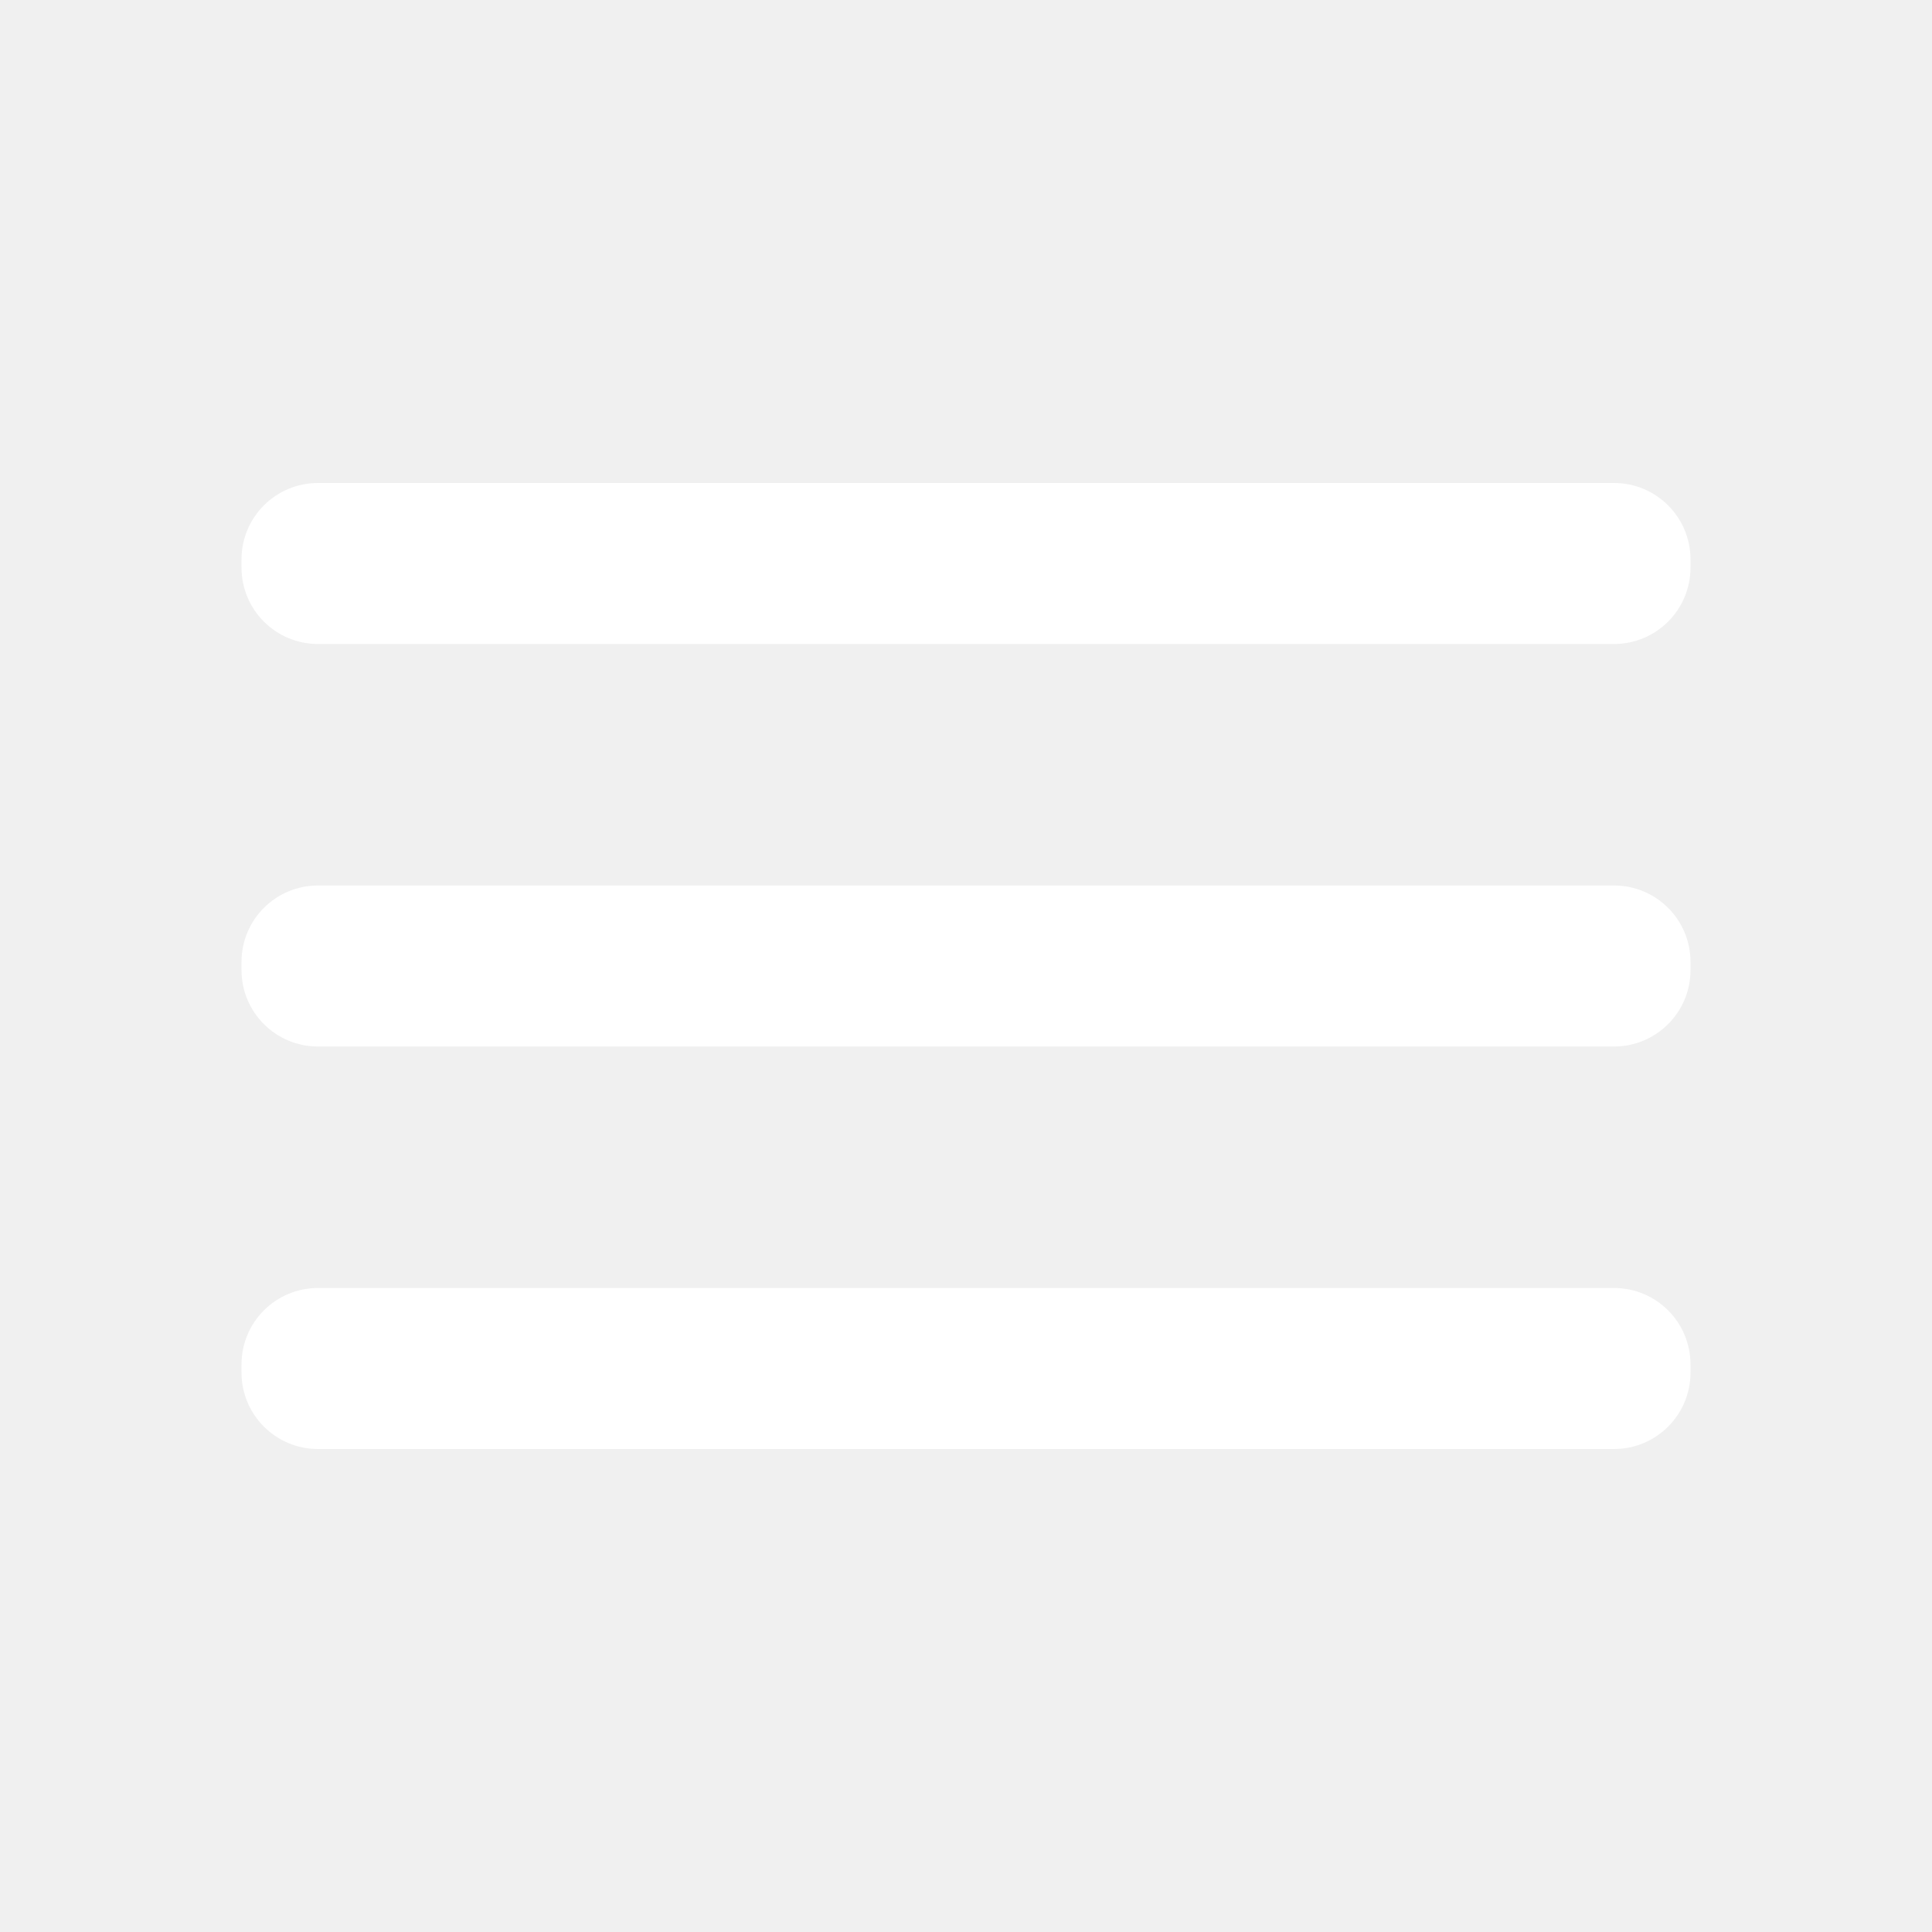
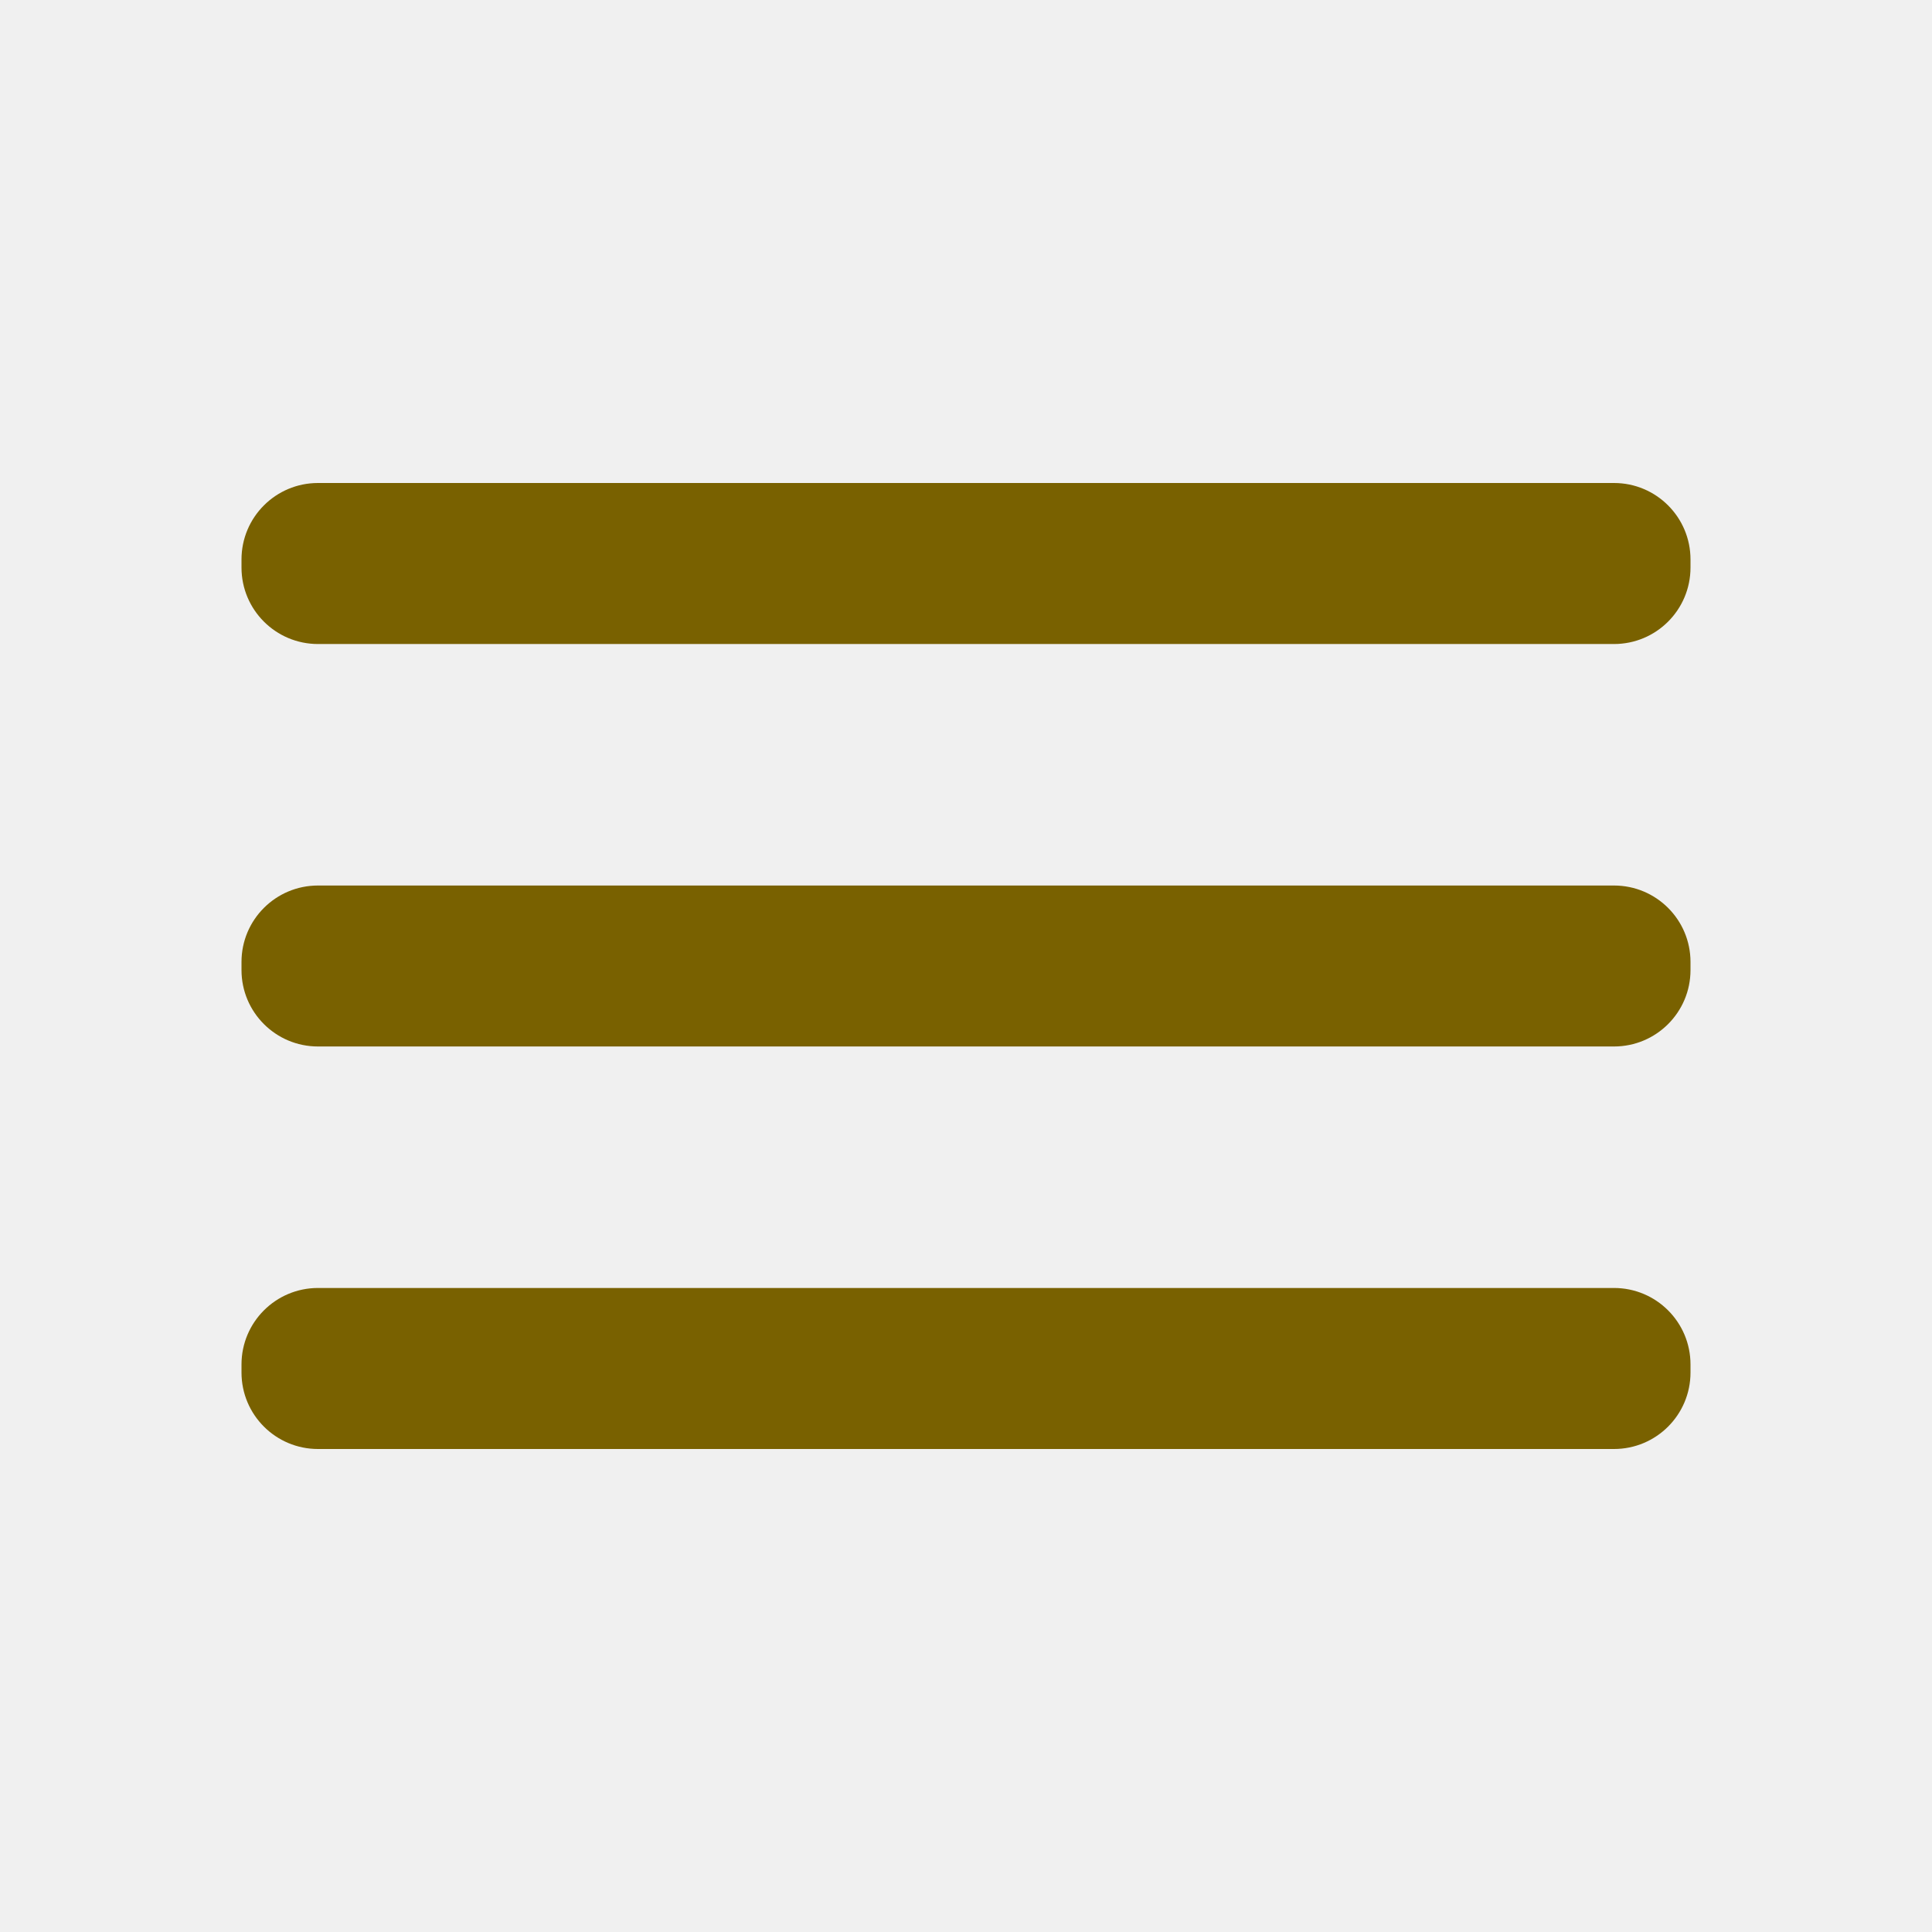
- <svg xmlns="http://www.w3.org/2000/svg" width="24" height="24" viewBox="0 0 24 24" fill="none">
-   <path d="M20.05 11H3.95C3.425 11 3 11.425 3 11.95V12.05C3 12.575 3.425 13 3.95 13H20.05C20.575 13 21 12.575 21 12.05V11.95C21 11.425 20.575 11 20.05 11Z" fill="#FFF" />
-   <path d="M20.05 16H3.95C3.425 16 3 16.425 3 16.95V17.05C3 17.575 3.425 18 3.95 18H20.05C20.575 18 21 17.575 21 17.05V16.95C21 16.425 20.575 16 20.05 16Z" fill="#FFF" />
-   <path d="M20.05 6H3.95C3.425 6 3 6.425 3 6.95V7.05C3 7.575 3.425 8 3.95 8H20.05C20.575 8 21 7.575 21 7.05V6.95C21 6.425 20.575 6 20.05 6Z" fill="#FFF" />
+ <svg xmlns="http://www.w3.org/2000/svg" width="32" height="32" viewBox="0 0 32 32" fill="none">
+   <path d="M26.733 14.667H5.267C4.567 14.667 4 15.234 4 15.933V16.067C4 16.766 4.567 17.333 5.267 17.333H26.733C27.433 17.333 28 16.766 28 16.067V15.933C28 15.234 27.433 14.667 26.733 14.667Z" fill="#796100" />
+   <path d="M26.733 21.333H5.267C4.567 21.333 4 21.9 4 22.6V22.733C4 23.433 4.567 24 5.267 24H26.733C27.433 24 28 23.433 28 22.733V22.6C28 21.9 27.433 21.333 26.733 21.333Z" fill="#796100" />
+   <path d="M26.733 8H5.267C4.567 8 4 8.567 4 9.267V9.4C4 10.1 4.567 10.667 5.267 10.667H26.733C27.433 10.667 28 10.1 28 9.4V9.267C28 8.567 27.433 8 26.733 8Z" fill="#796100" />
</svg>
